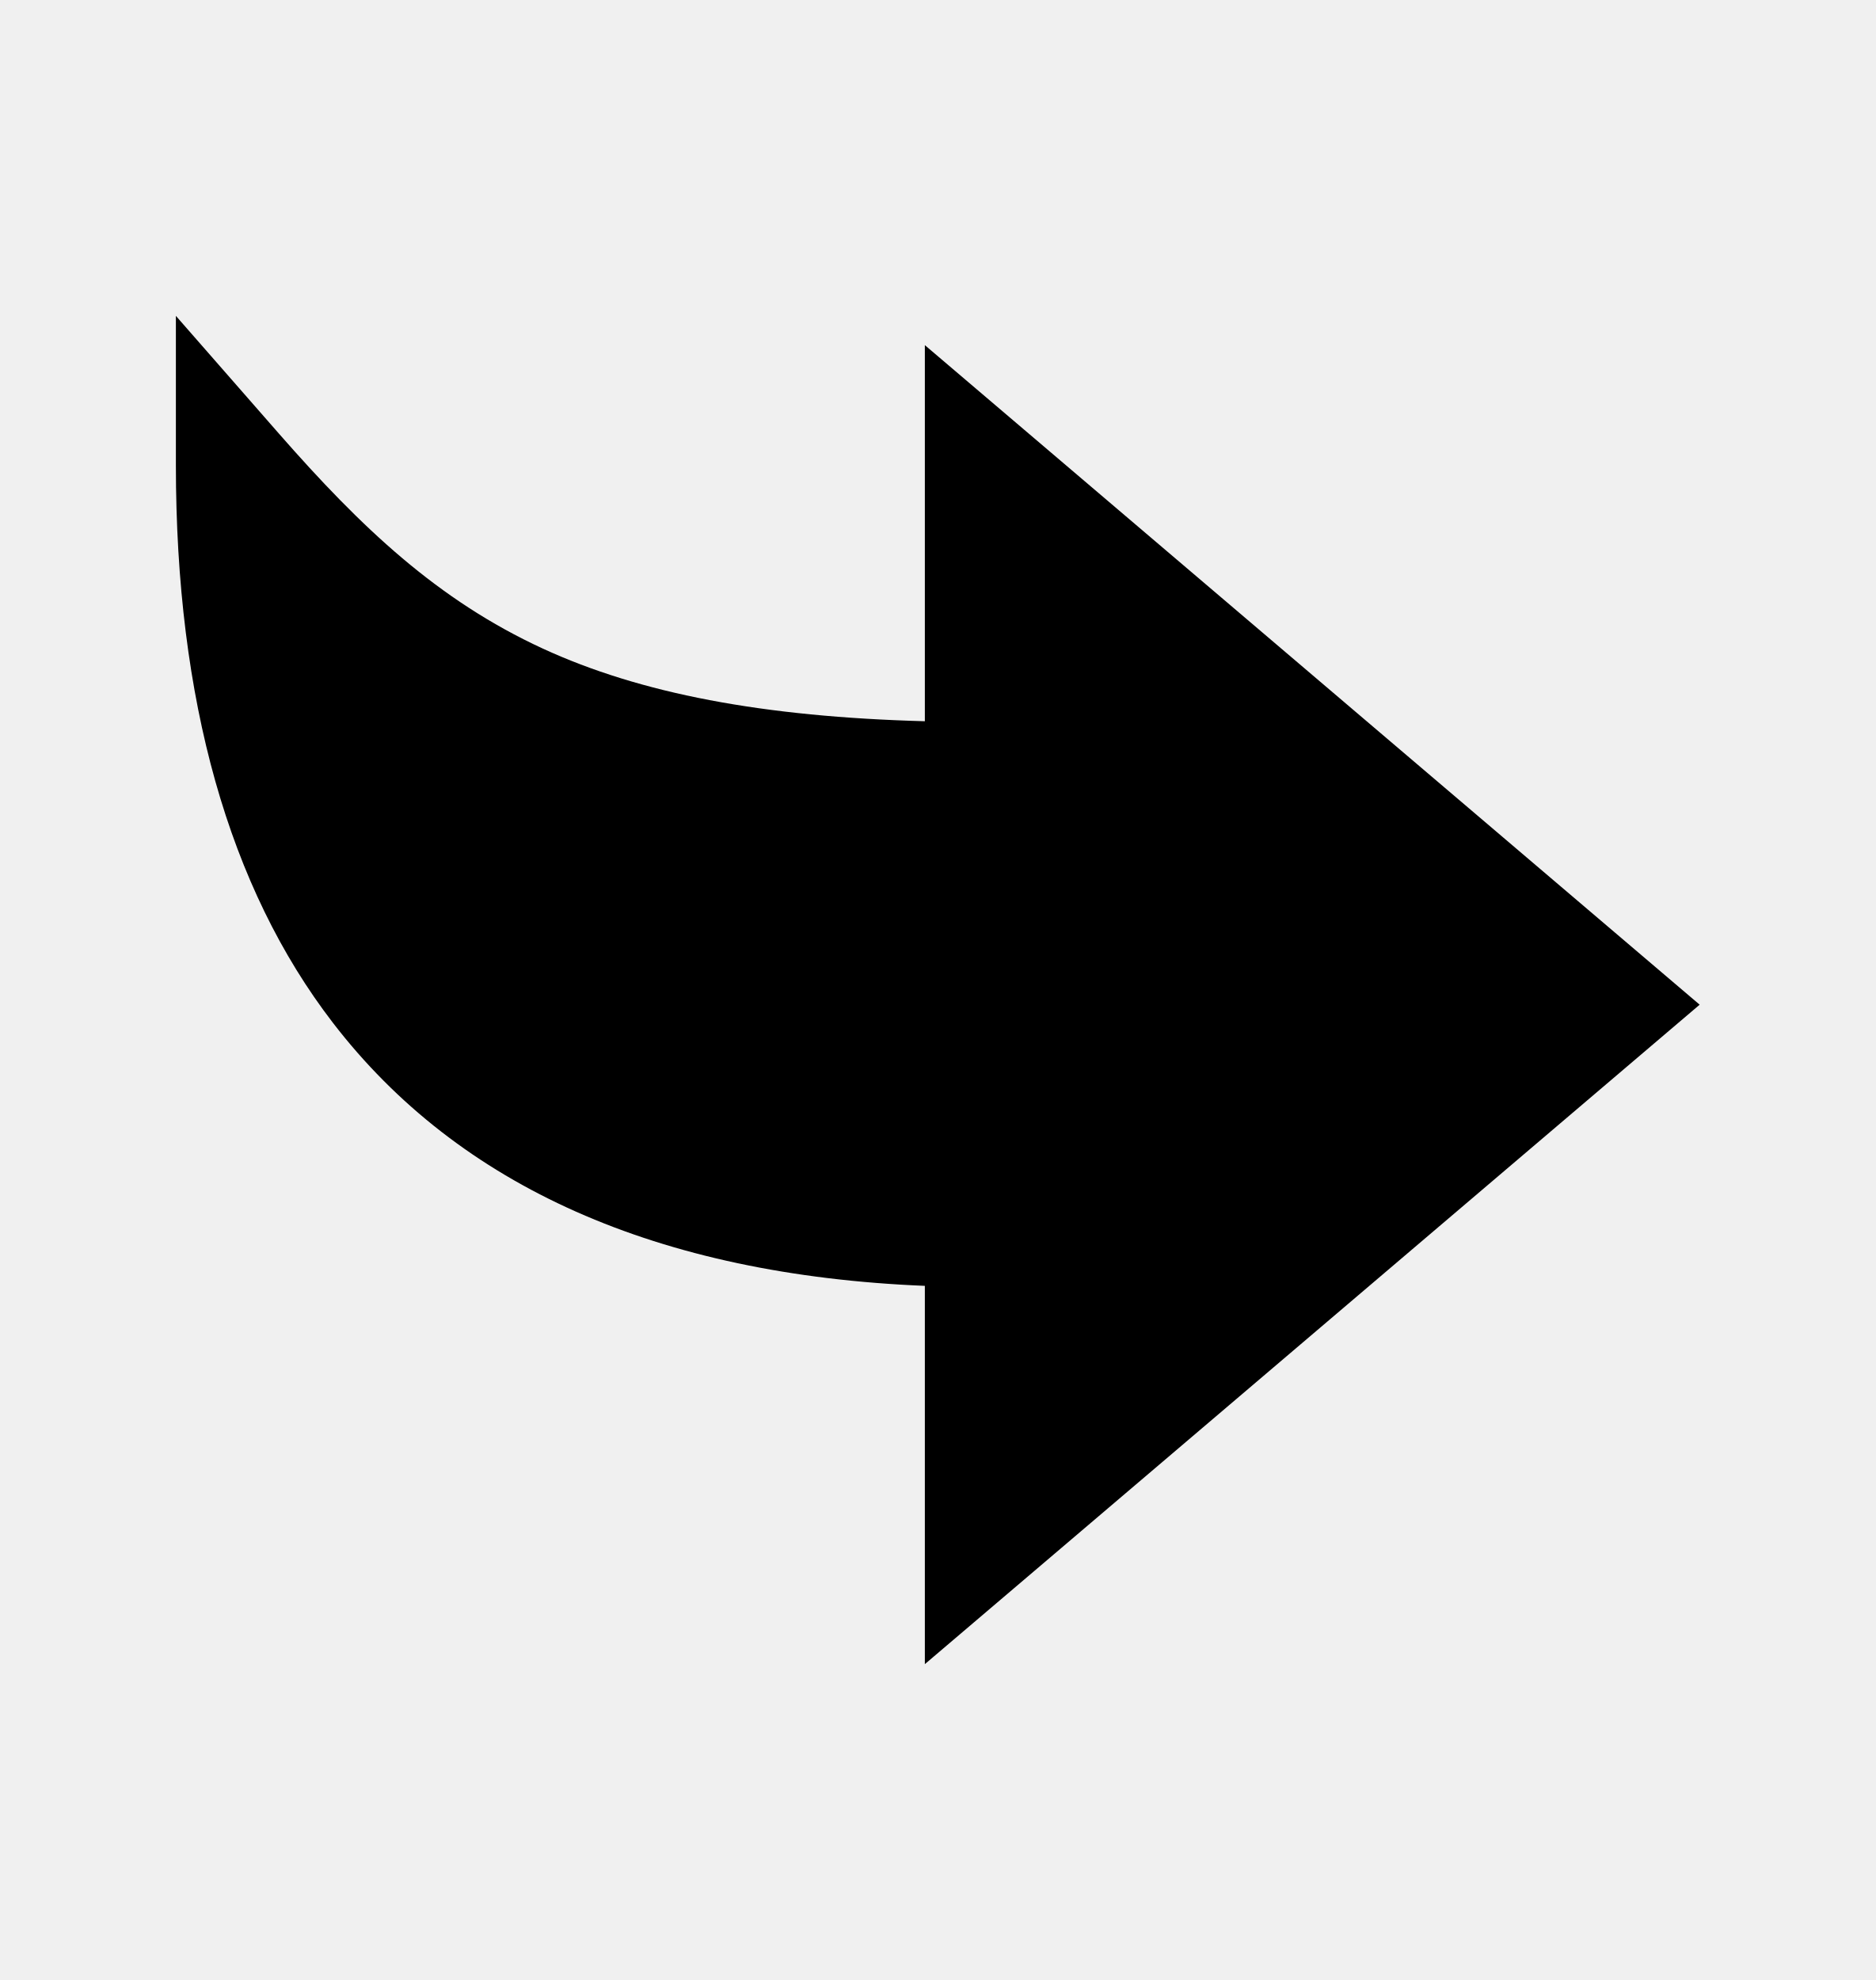
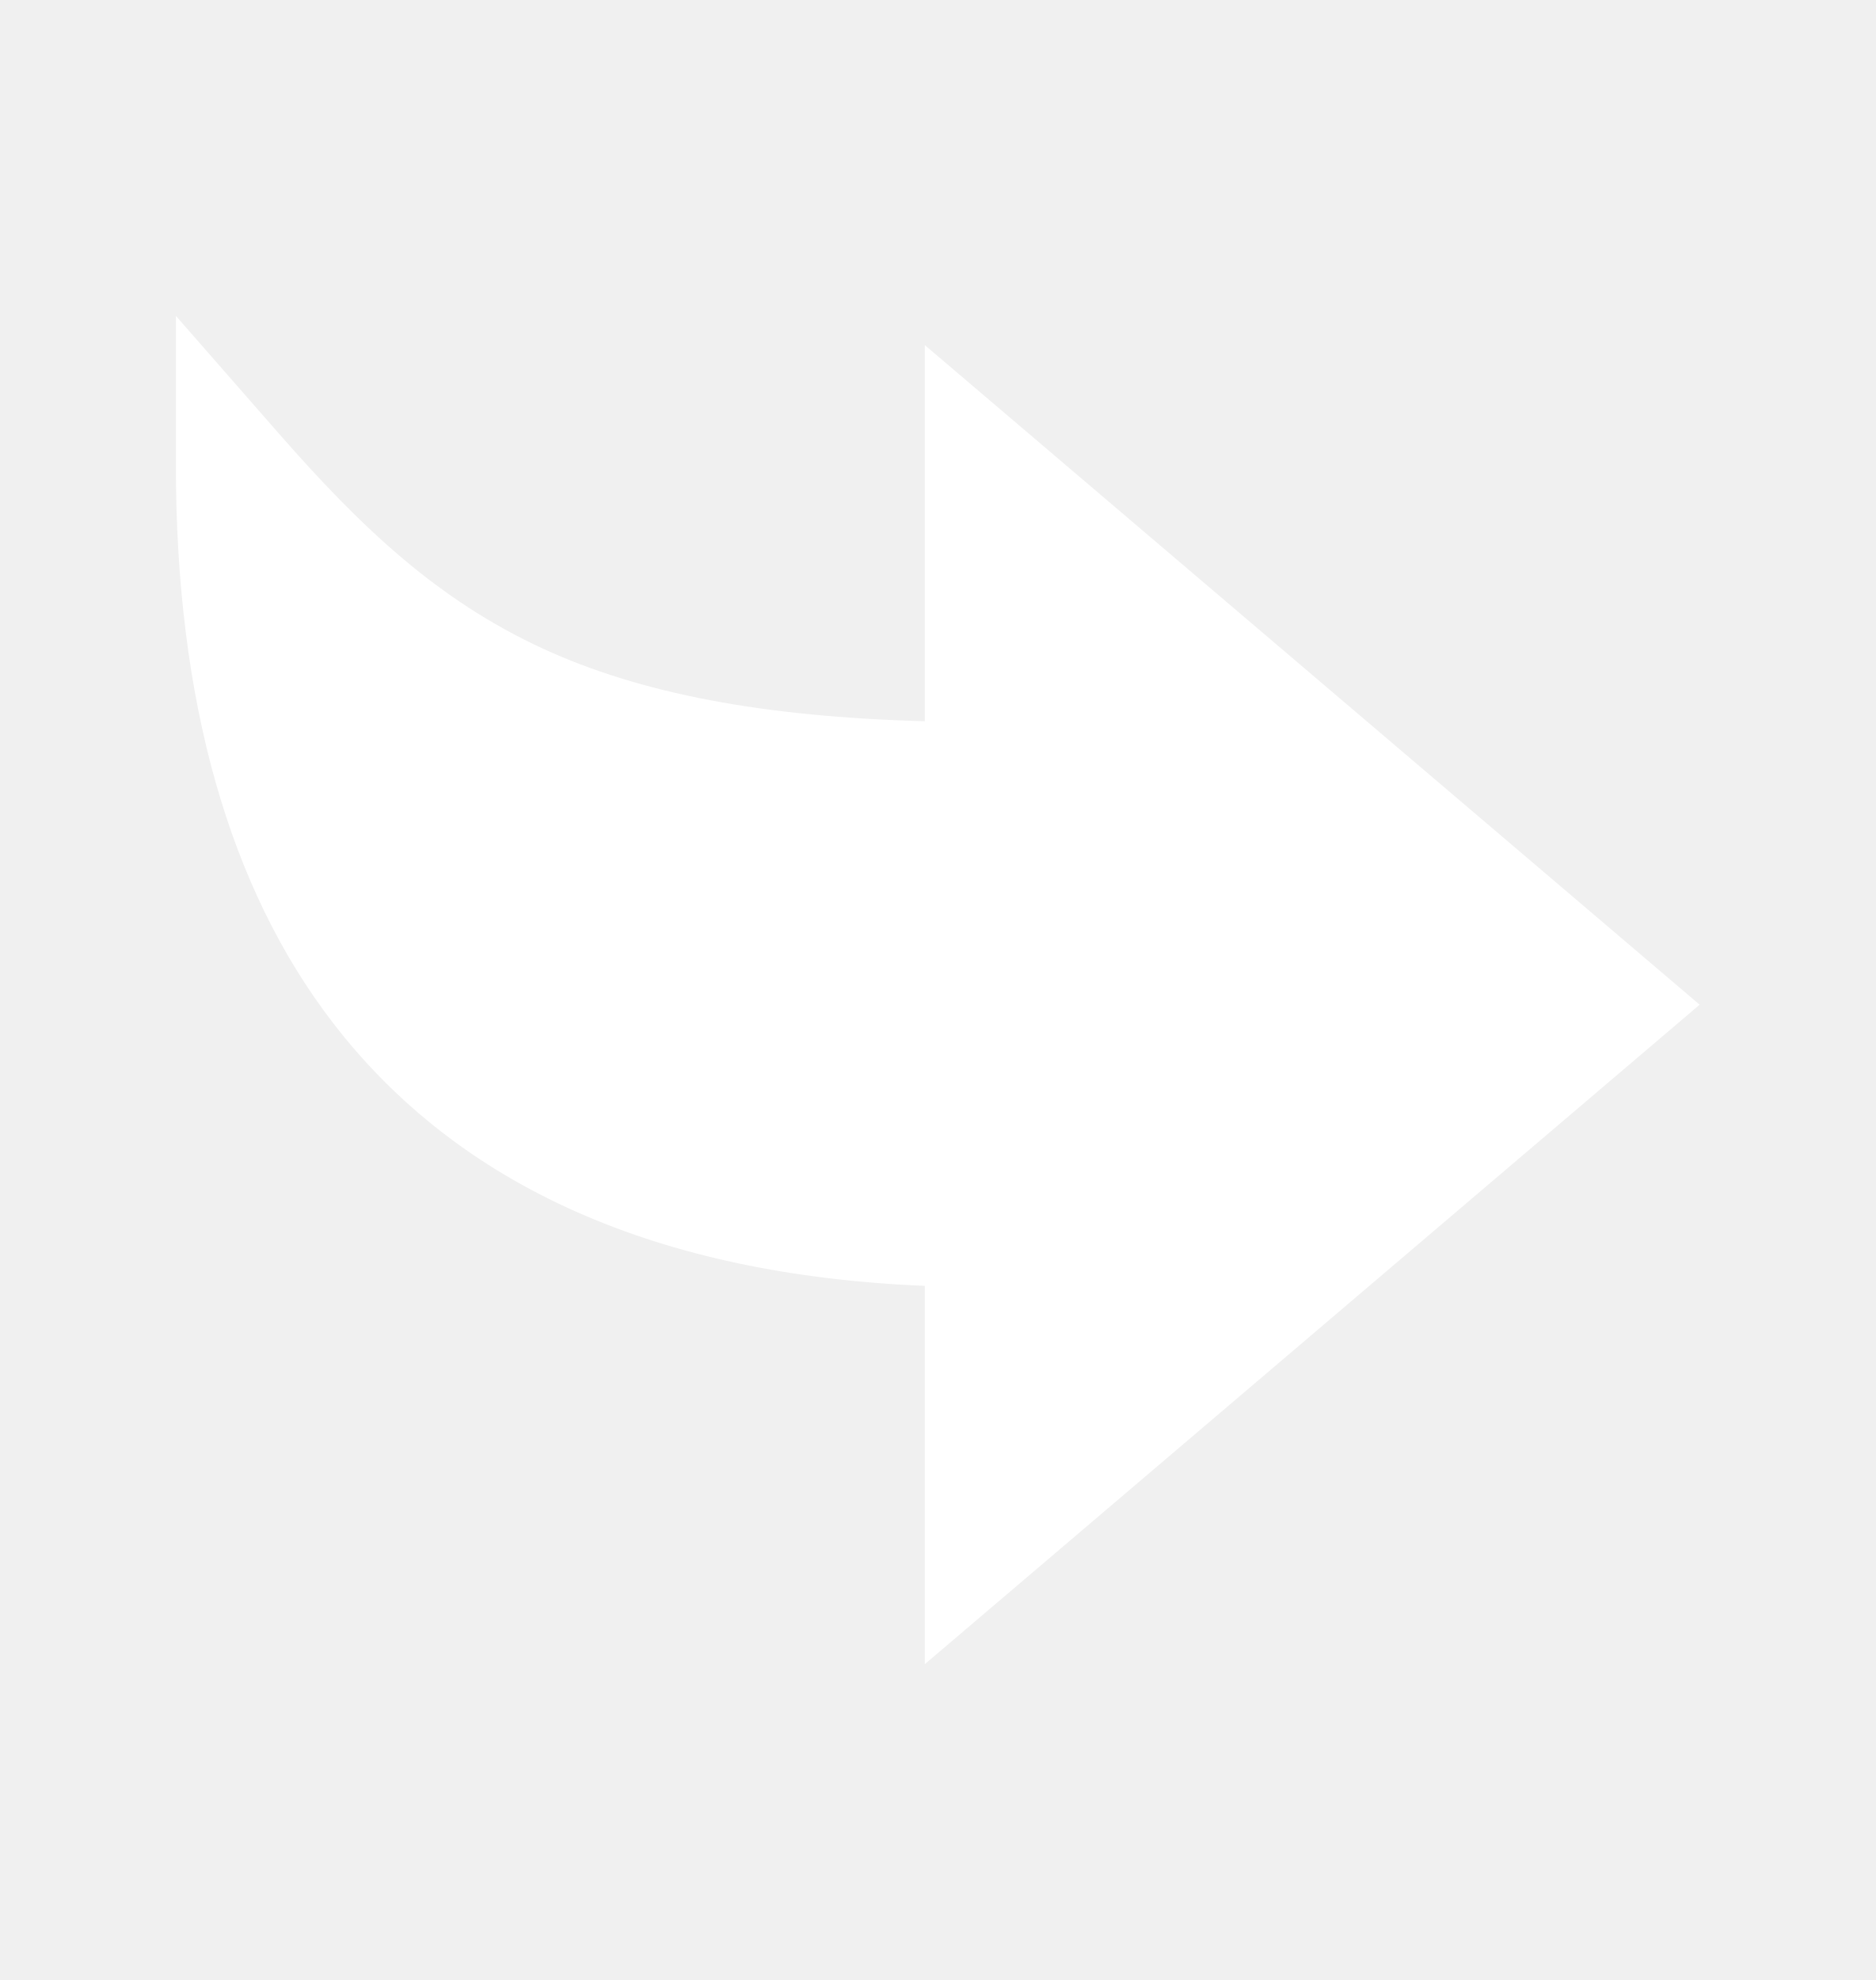
<svg xmlns="http://www.w3.org/2000/svg" width="18" height="19" viewBox="0 0 18 19" fill="none">
-   <path d="M1.688 4.464C1.688 6.716 2.195 8.516 3.196 9.816C4.405 11.387 6.314 12.234 8.876 12.339V15.969L16.312 9.641L8.876 3.312V6.921C7.32 6.879 6.146 6.655 5.21 6.224C4.199 5.758 3.466 5.062 2.676 4.16L1.688 3.031V4.464Z" fill="black" />
+   <path d="M1.688 4.464C1.688 6.716 2.195 8.516 3.196 9.816C4.405 11.387 6.314 12.234 8.876 12.339V15.969L16.312 9.641L8.876 3.312V6.921C7.32 6.879 6.146 6.655 5.21 6.224C4.199 5.758 3.466 5.062 2.676 4.16L1.688 3.031V4.464Z" fill="white" />
</svg>
